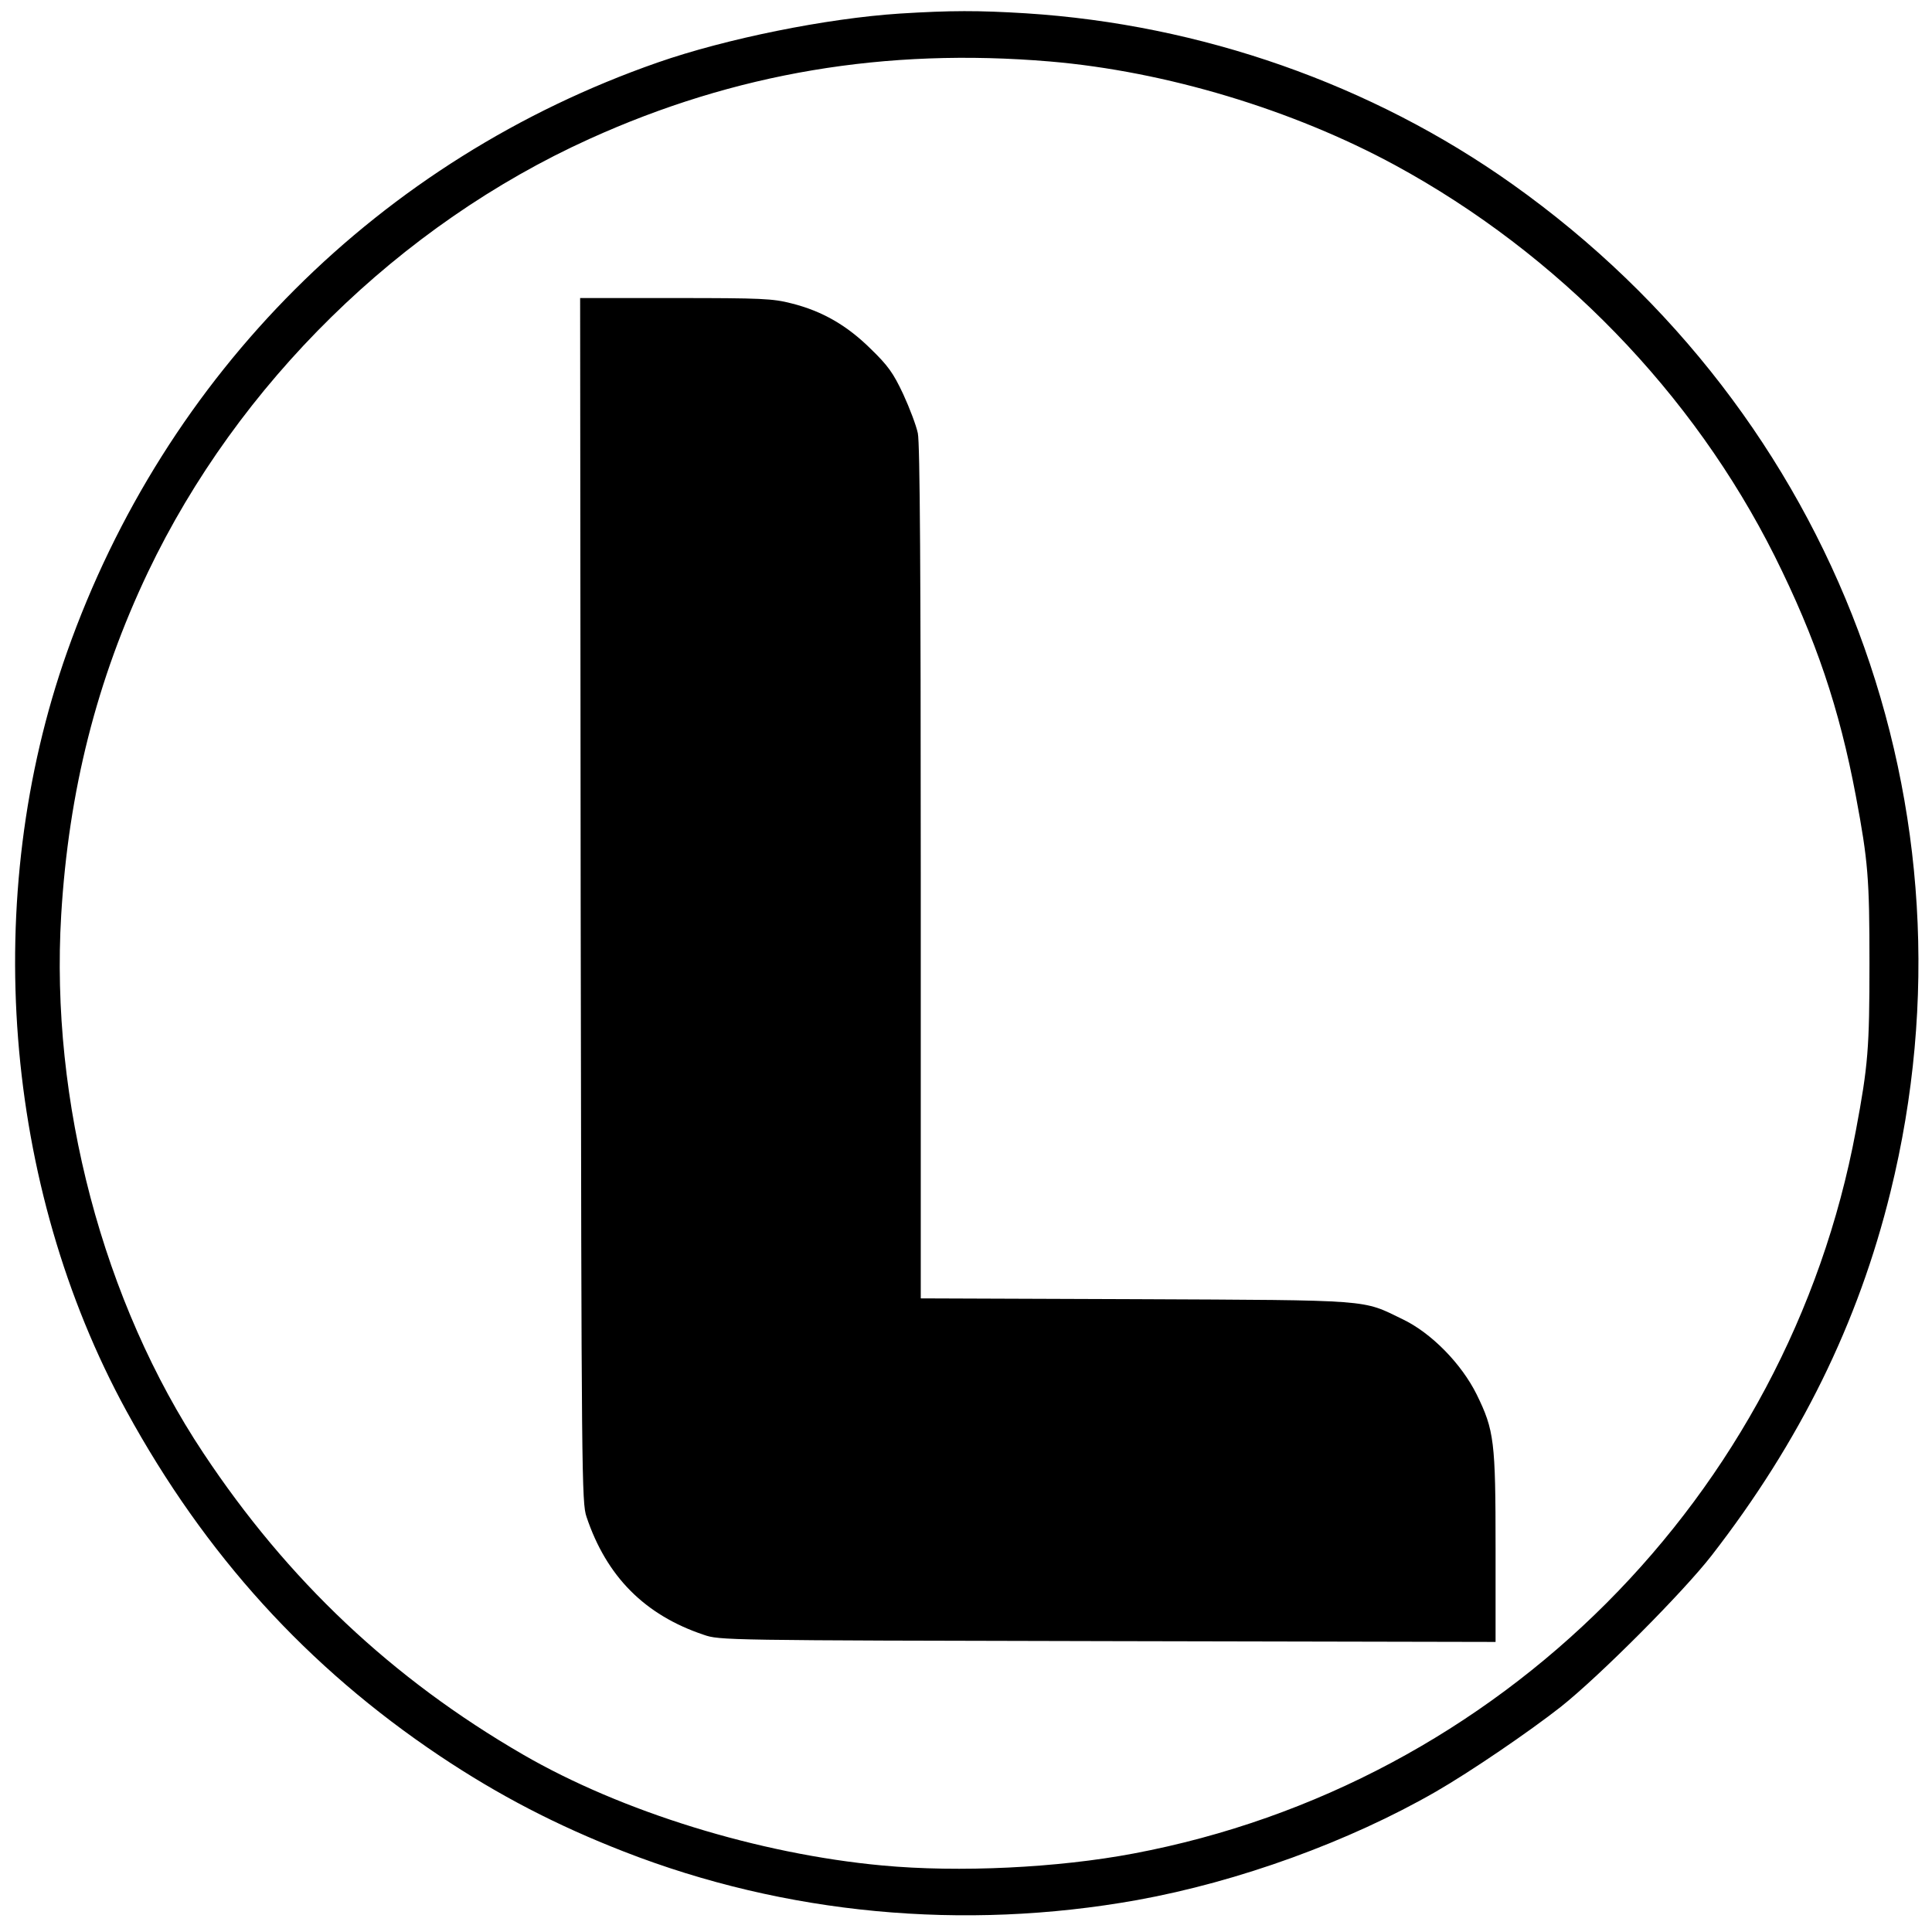
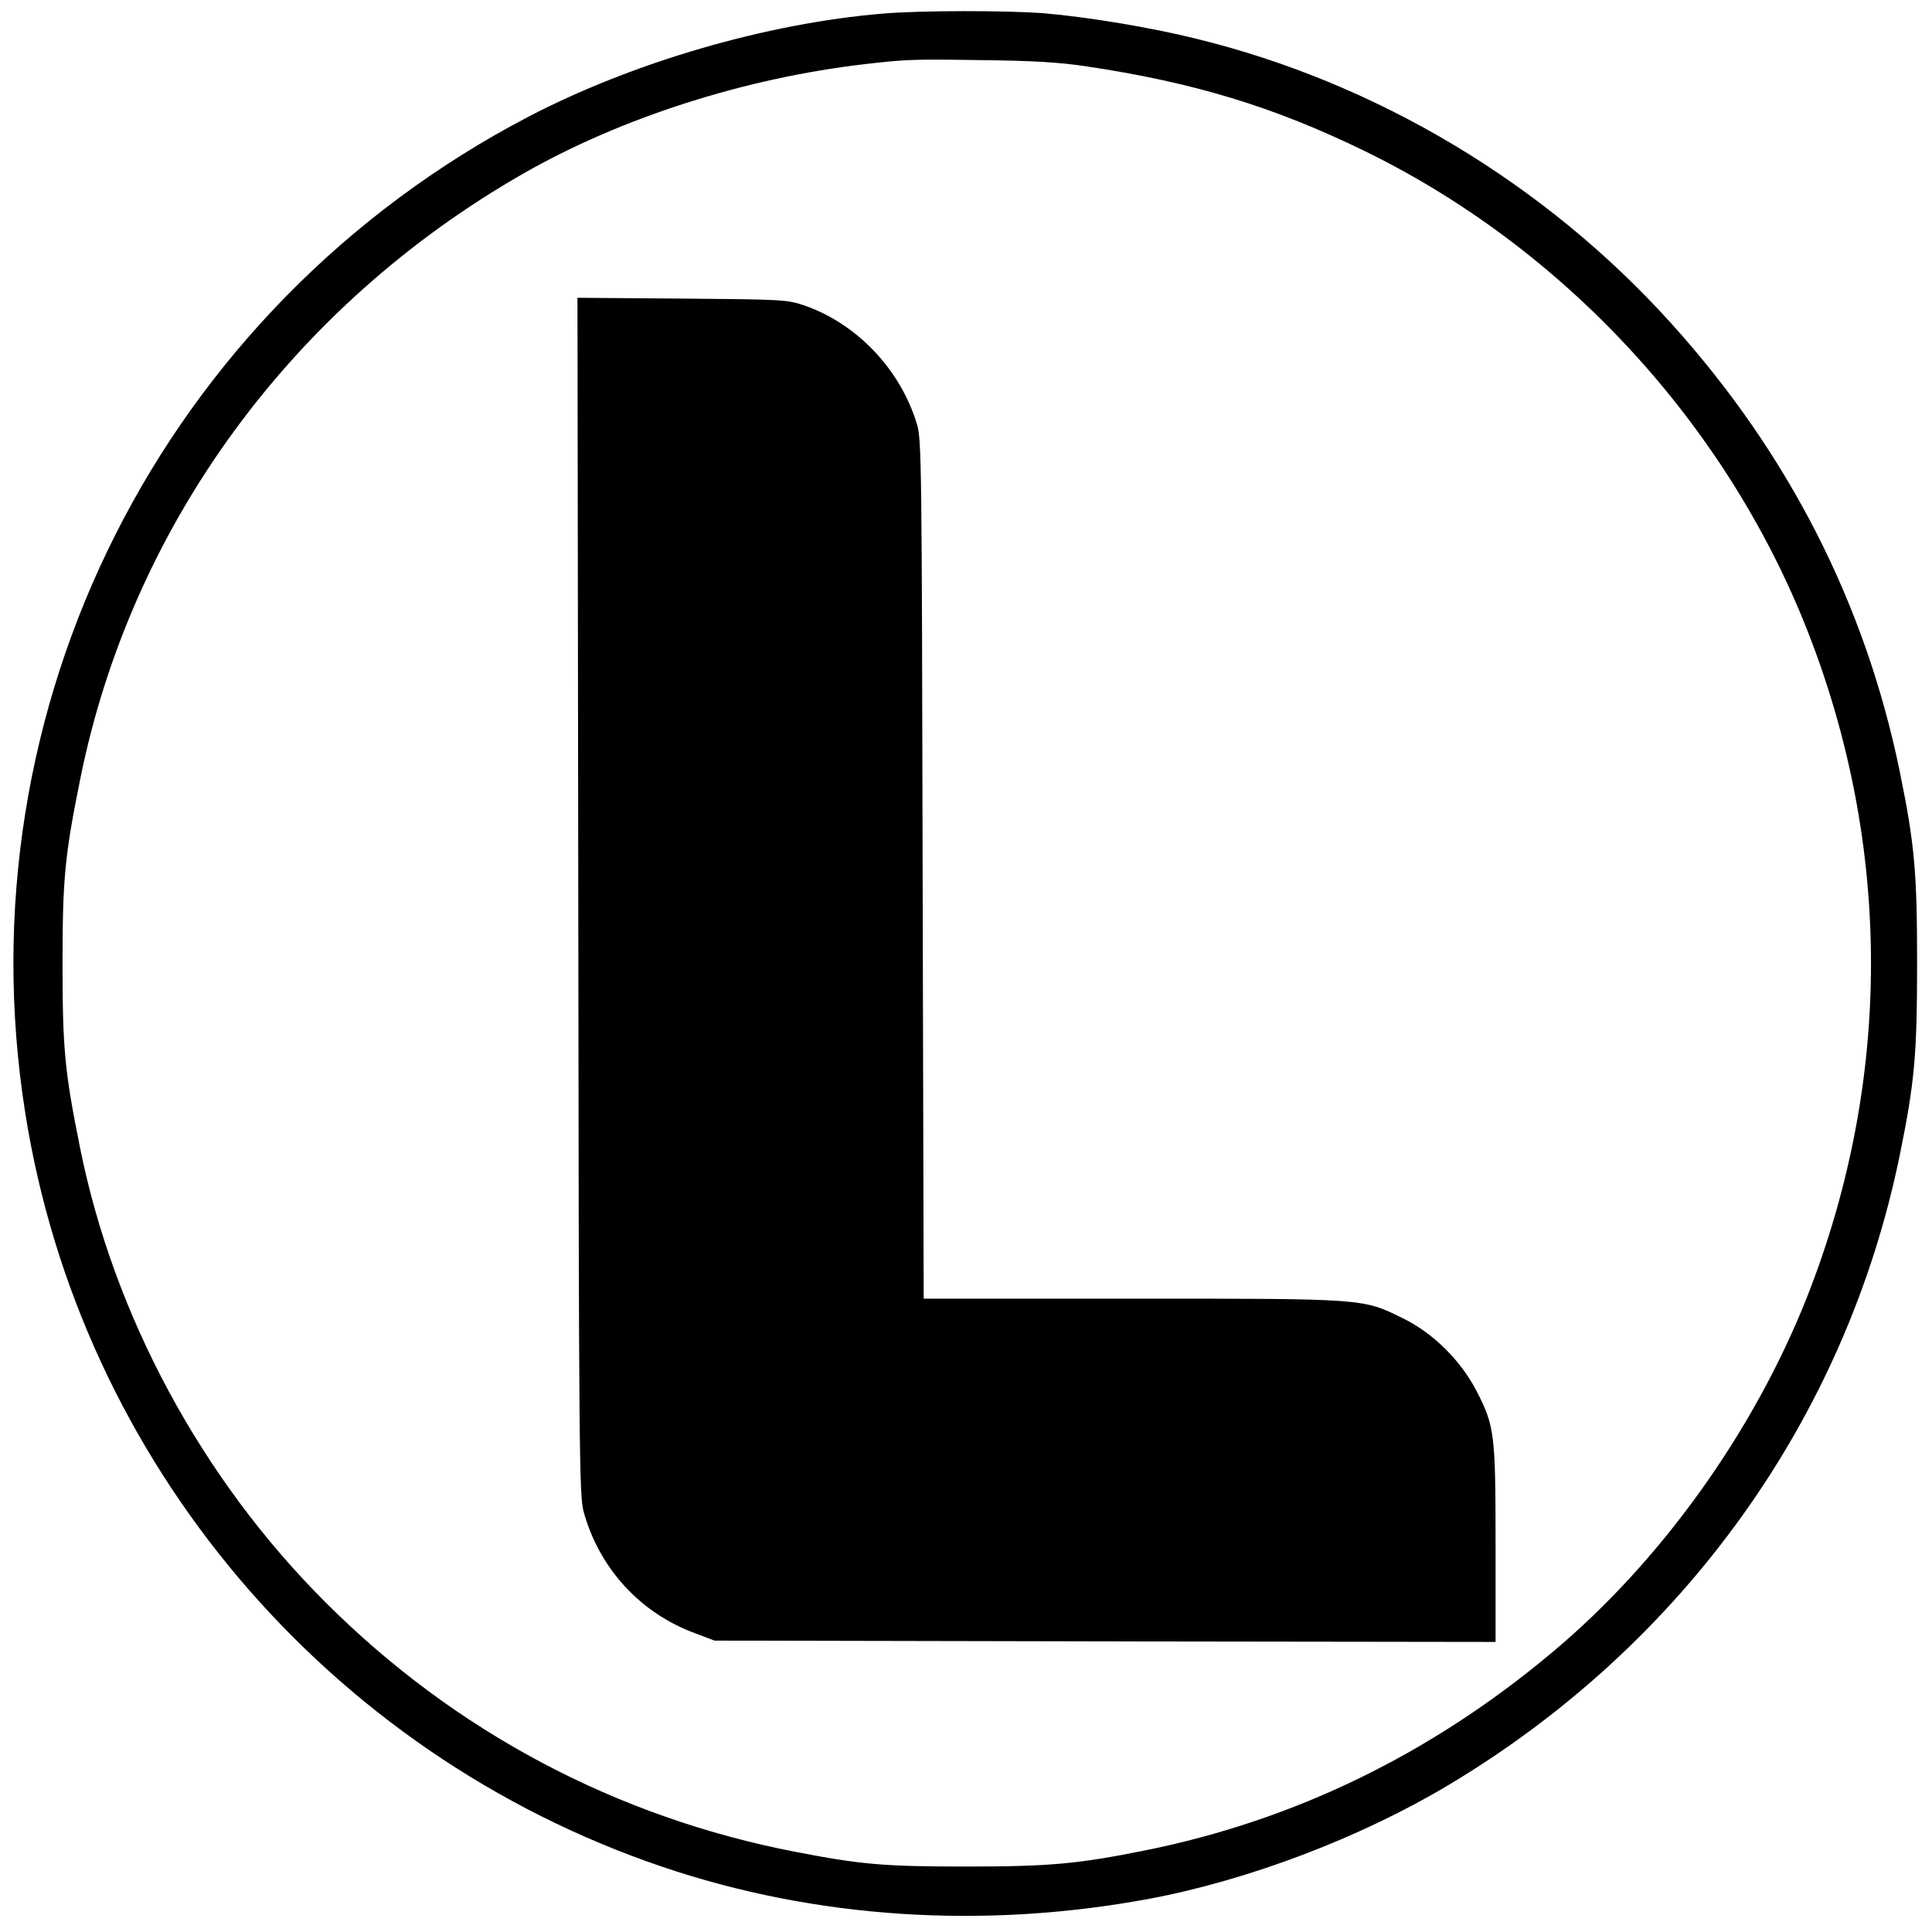
<svg xmlns="http://www.w3.org/2000/svg" version="1.0" width="726pt" height="726pt" viewBox="0 0 726 726" preserveAspectRatio="xMidYMid meet">
  <g transform="translate(0,726) scale(0.1,-0.1)" fill="#000000" stroke="none">
-     <path d="M3381 7209 c-275 -18 -652 -94 -910 -184 -1043 -364 -1849 -1169 -2219 -2215 -325 -919 -240 -2005 223 -2852 296 -541 680 -963 1177 -1296 223 -149 439 -261 693 -360 605 -236 1275 -299 1928 -182 382 69 797 220 1122 407 132 76 353 227 470 319 145 115 460 431 567 569 332 428 551 873 672 1366 354 1437 -203 2922 -1421 3787 -528 375 -1169 600 -1828 642 -180 11 -280 11 -474 -1z m564 -180 c436 -37 913 -181 1298 -390 612 -333 1119 -856 1426 -1469 155 -311 243 -572 305 -902 46 -245 51 -310 51 -628 0 -318 -5 -383 -51 -628 -256 -1373 -1339 -2458 -2714 -2717 -285 -54 -657 -72 -945 -45 -464 43 -979 202 -1350 417 -492 285 -884 655 -1201 1133 -377 567 -576 1321 -534 2022 28 466 133 882 326 1288 338 708 946 1305 1659 1628 547 248 1113 343 1730 291z" />
-     <path d="M2182 3878 c3 -2177 4 -2265 22 -2318 75 -224 219 -369 440 -443 60 -21 76 -21 1519 -24 l1457 -3 0 352 c0 403 -5 443 -71 578 -57 115 -170 231 -279 283 -153 74 -104 71 -1002 75 l-808 3 0 1599 c0 1123 -3 1615 -11 1652 -6 29 -31 95 -55 147 -37 79 -57 107 -122 170 -89 88 -182 142 -298 171 -70 18 -112 20 -436 20 l-358 0 2 -2262z" />
+     <path d="M3319 7209 c-437 -36 -941 -183 -1334 -388 -1374 -718 -2132 -2219 -1890 -3744 207 -1309 1134 -2405 2394 -2832 575 -195 1207 -236 1831 -120 372 70 791 229 1121 426 885 528 1496 1381 1698 2369 56 274 65 378 65 720 0 342 -9 446 -65 720 -129 630 -418 1197 -860 1686 -473 524 -1104 902 -1782 1068 -172 43 -410 82 -572 96 -138 11 -465 11 -606 -1z m761 -198 c404 -60 706 -152 1045 -317 750 -365 1358 -1022 1665 -1799 321 -814 321 -1696 0 -2510 -200 -505 -549 -993 -957 -1334 -455 -382 -969 -632 -1533 -745 -249 -50 -357 -60 -665 -60 -313 0 -396 7 -645 55 -674 130 -1281 452 -1767 938 -465 464 -795 1076 -922 1707 -58 288 -66 373 -66 694 0 320 9 407 66 690 191 953 797 1781 1666 2278 367 210 834 359 1283 411 158 18 176 19 440 15 189 -2 290 -8 390 -23z" />
+     <path d="M2173 3893 c2 -2111 4 -2252 20 -2313 58 -212 212 -381 418 -457 l74 -28 1468 -3 1467 -2 0 367 c0 418 -4 444 -72 577 -60 115 -164 218 -278 273 -150 74 -140 73 -1019 73 l-780 0 -4 1613 c-3 1519 -4 1615 -21 1672 -62 207 -227 380 -426 448 -62 21 -84 22 -458 25 l-392 3 3 -2248z" />
  </g>
</svg>
